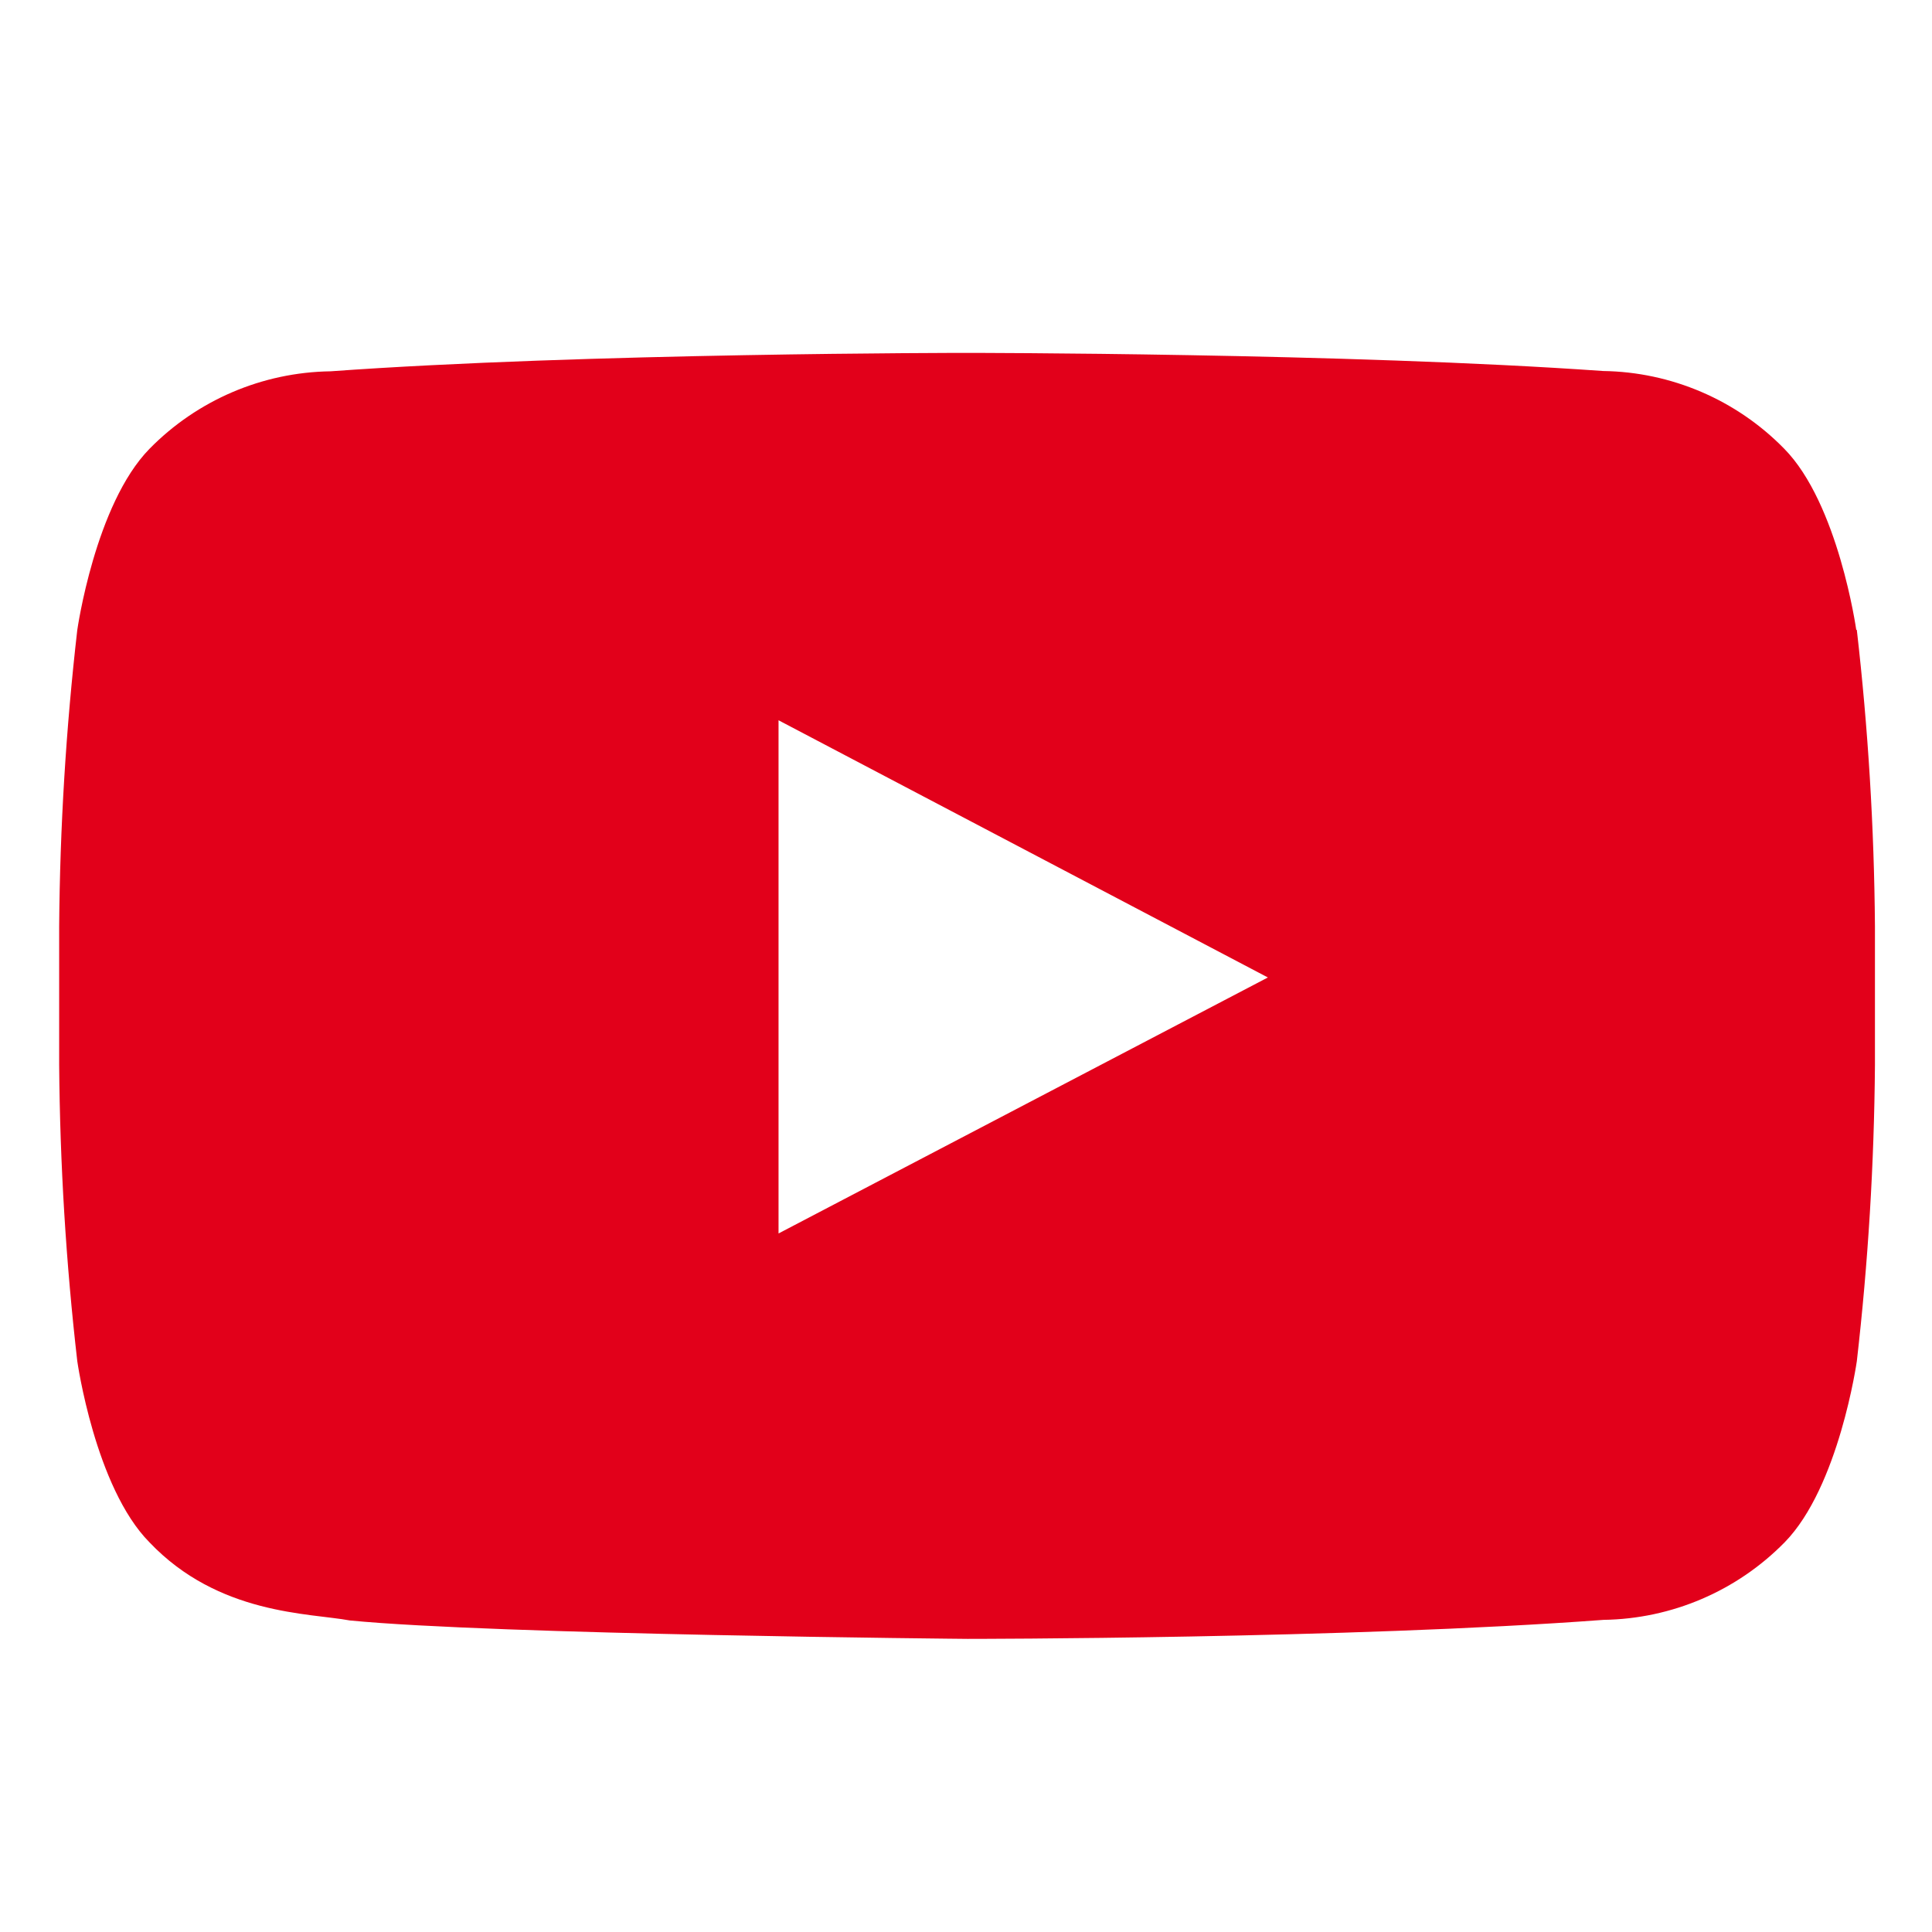
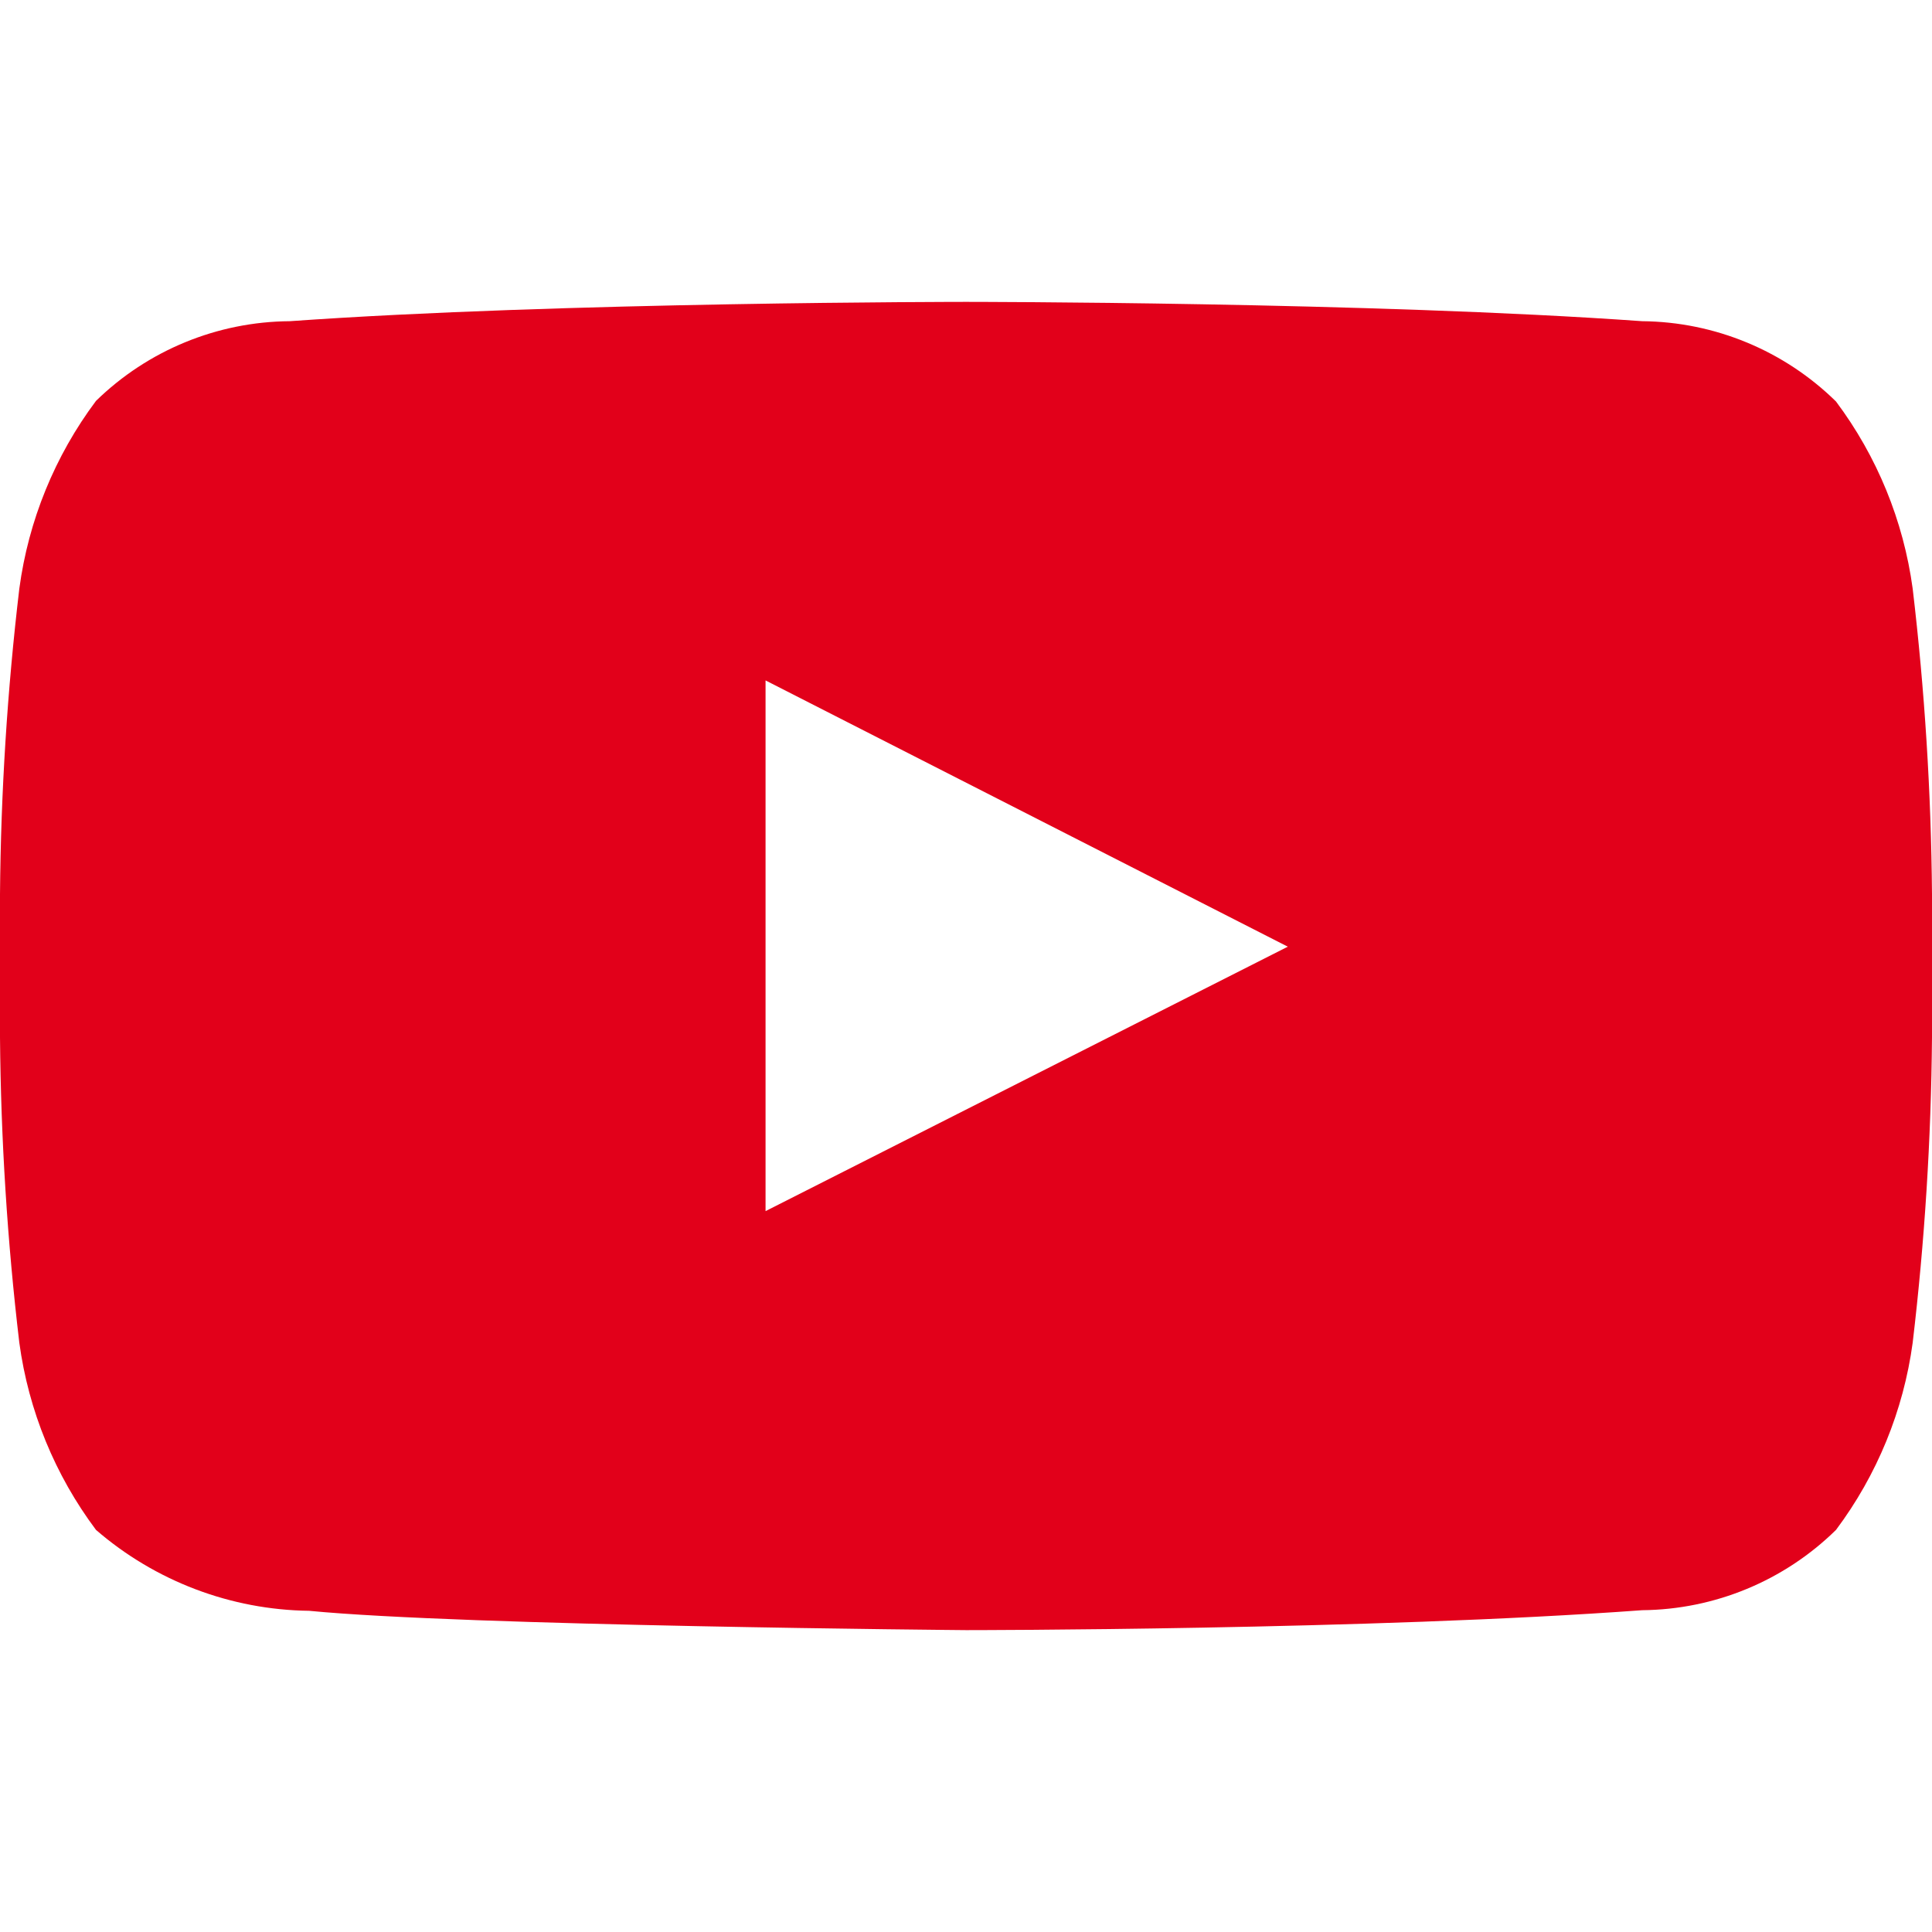
- <svg xmlns="http://www.w3.org/2000/svg" viewBox="0 0 64 64">
-   <g id="Play-2" data-name="Play">
-     <g id="Icons">
-       <g id="Black">
-         <path id="Youtube" d="M25.79,40.86v-17L42,32.38Zm35.7-20s-.59-4.18-2.39-6a8.56,8.56,0,0,0-6-2.57C44.64,11.69,32,11.69,32,11.69h0s-12.63,0-21.05.61a8.57,8.57,0,0,0-6,2.57c-1.8,1.84-2.39,6-2.39,6a92.32,92.32,0,0,0-.6,9.81v4.6a92.27,92.27,0,0,0,.6,9.81s.59,4.18,2.39,6c2.29,2.41,5.3,2.34,6.64,2.59,4.81.47,20.46.61,20.46.61s12.64,0,21.07-.63a8.58,8.58,0,0,0,6-2.57c1.8-1.84,2.39-6,2.39-6a92.27,92.27,0,0,0,.6-9.81v-4.6a92.32,92.32,0,0,0-.6-9.81Z" style="fill:#e2001a" />
-       </g>
-     </g>
-   </g>
+ <svg xmlns="http://www.w3.org/2000/svg" id="Icons" width="32" height="32" viewBox="0 0 32 32">
+   <path id="YouTube" d="M31.68,9.75a6.67,6.67,0,0,0-1.27-3.1A4.64,4.64,0,0,0,27.2,5.32C22.72,5,16,5,16,5h0S9.28,5,4.8,5.32A4.64,4.64,0,0,0,1.59,6.64,6.67,6.67,0,0,0,.32,9.75,46.28,46.28,0,0,0,0,14.81v2.37a46.28,46.28,0,0,0,.32,5.06,6.67,6.67,0,0,0,1.27,3.1,5.5,5.5,0,0,0,3.53,1.34C7.68,26.93,16,27,16,27s6.72,0,11.2-.33a4.64,4.64,0,0,0,3.21-1.33,6.67,6.67,0,0,0,1.27-3.1A46.31,46.31,0,0,0,32,17.18V14.81a46.31,46.31,0,0,0-.32-5.06m-19,10.31V11.27l8.65,4.41Z" style="fill:#e2001a" />
</svg>
